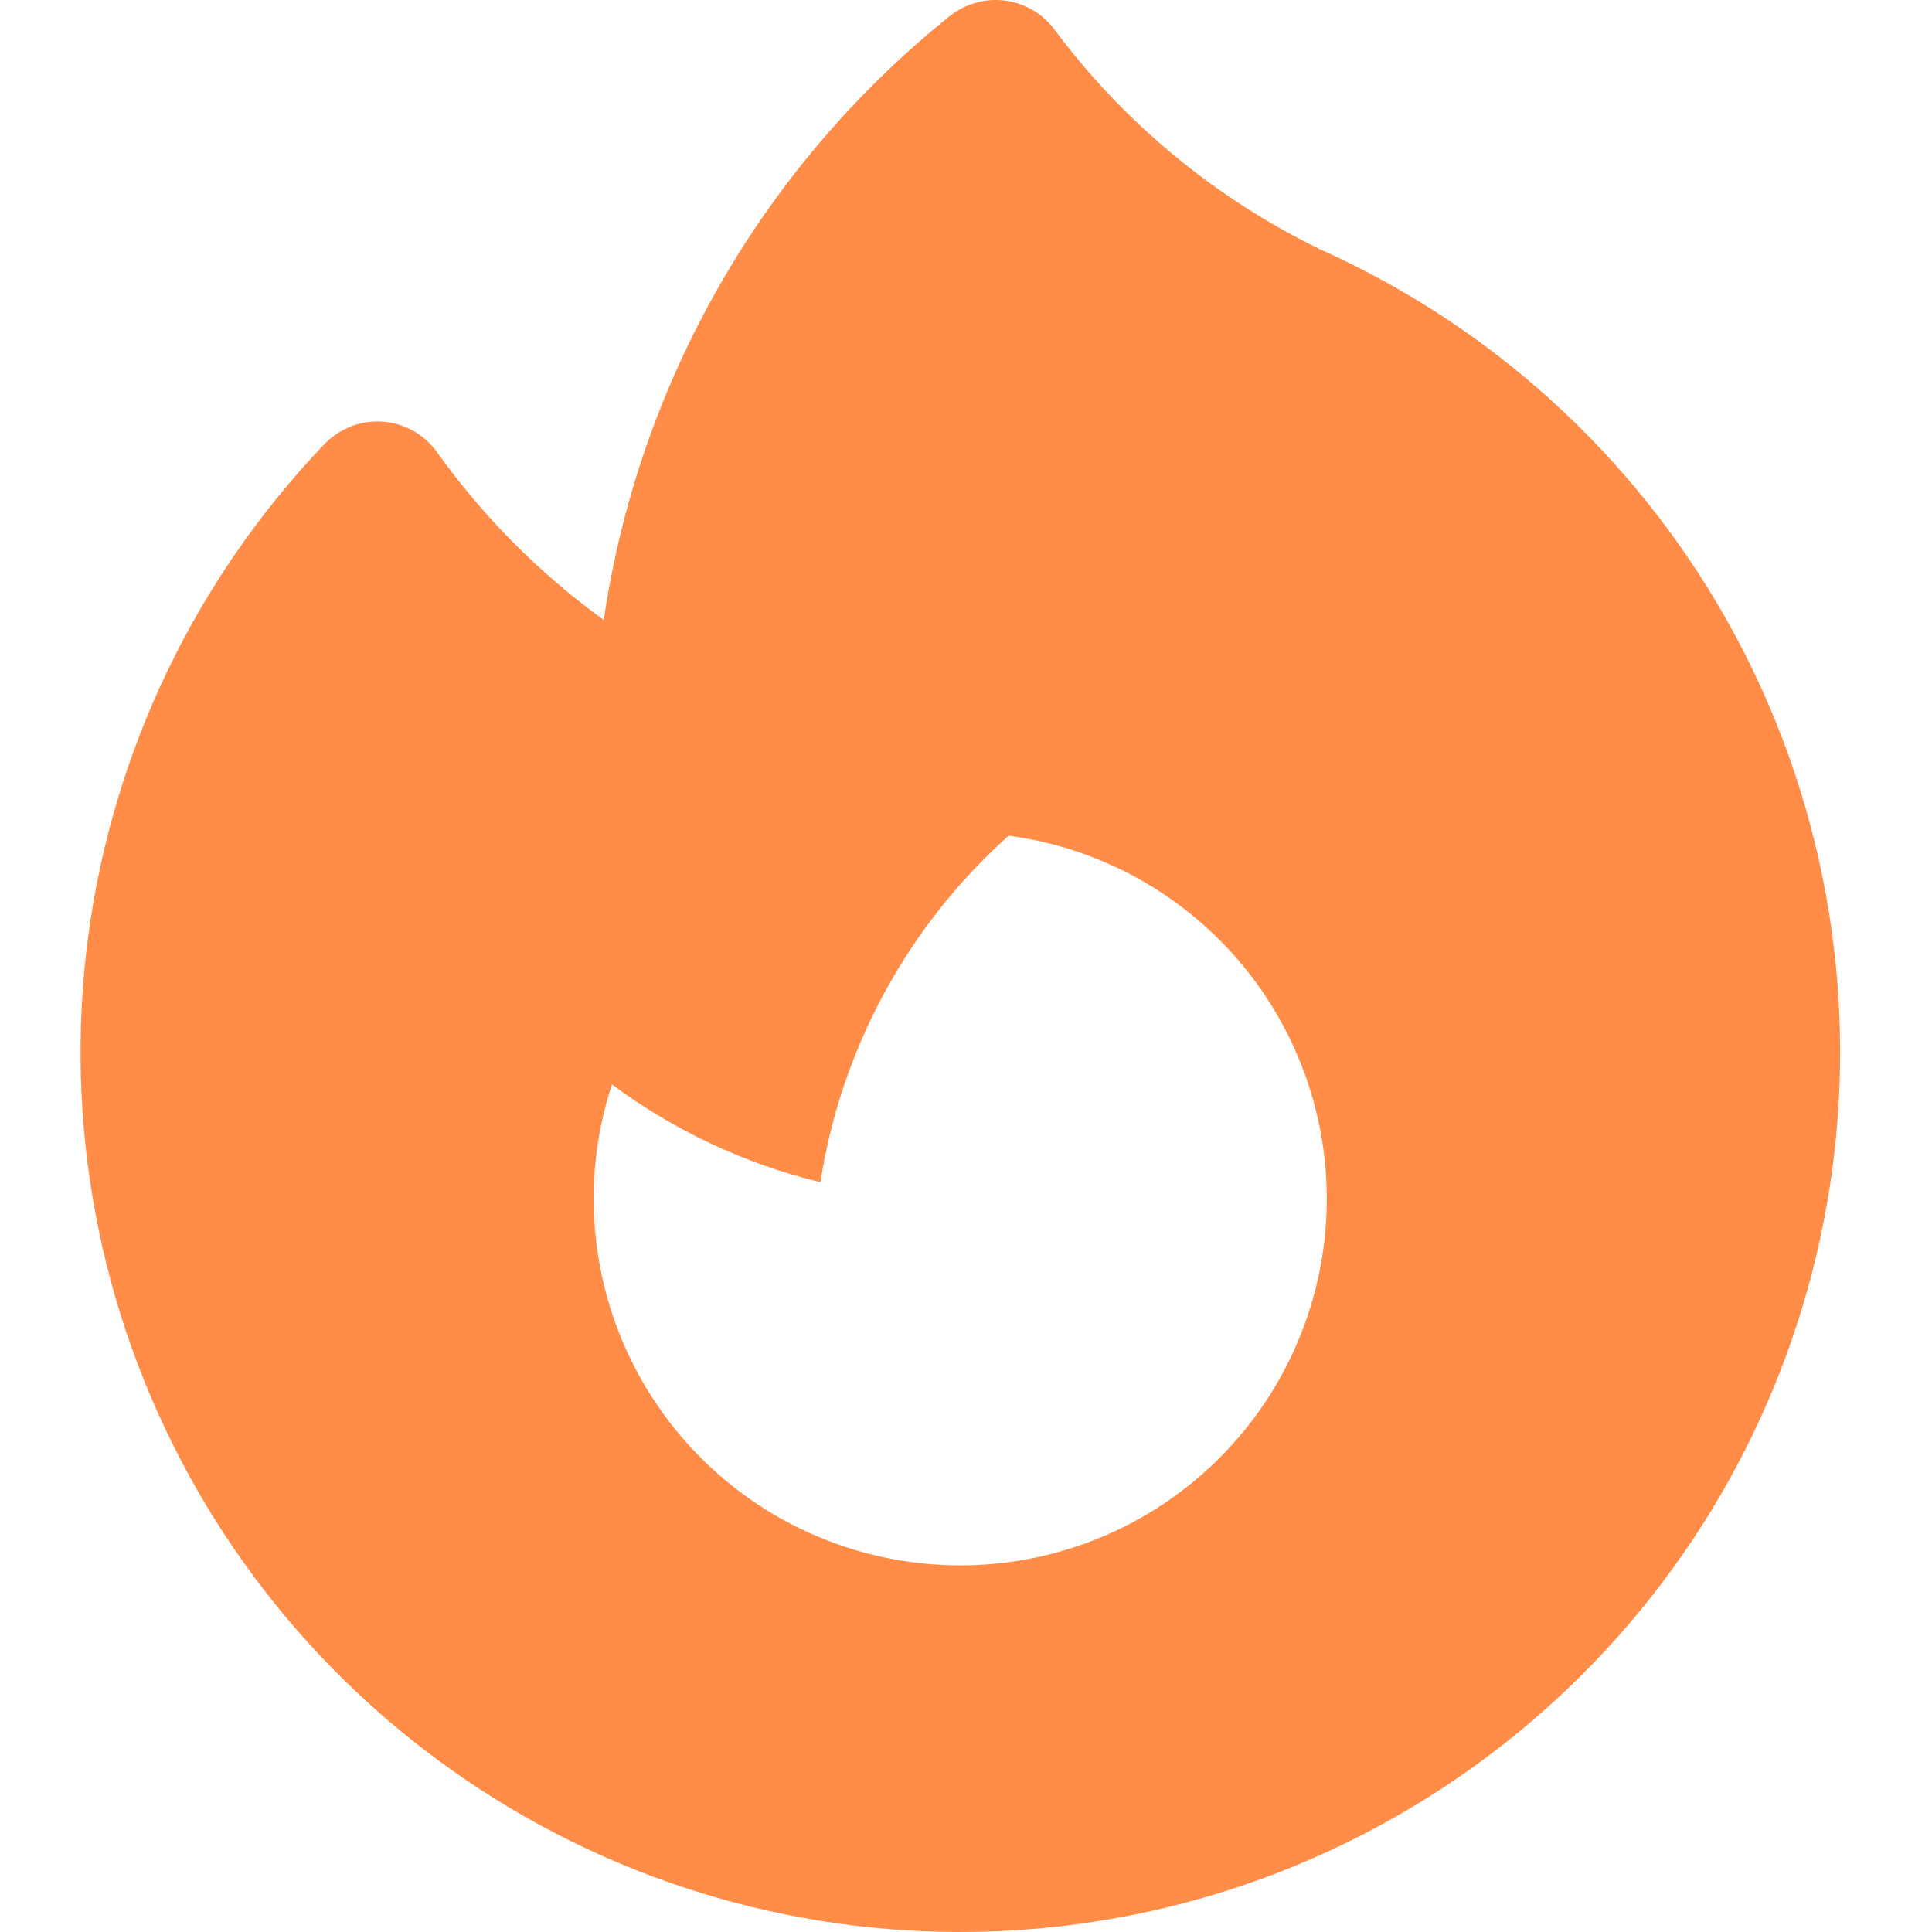
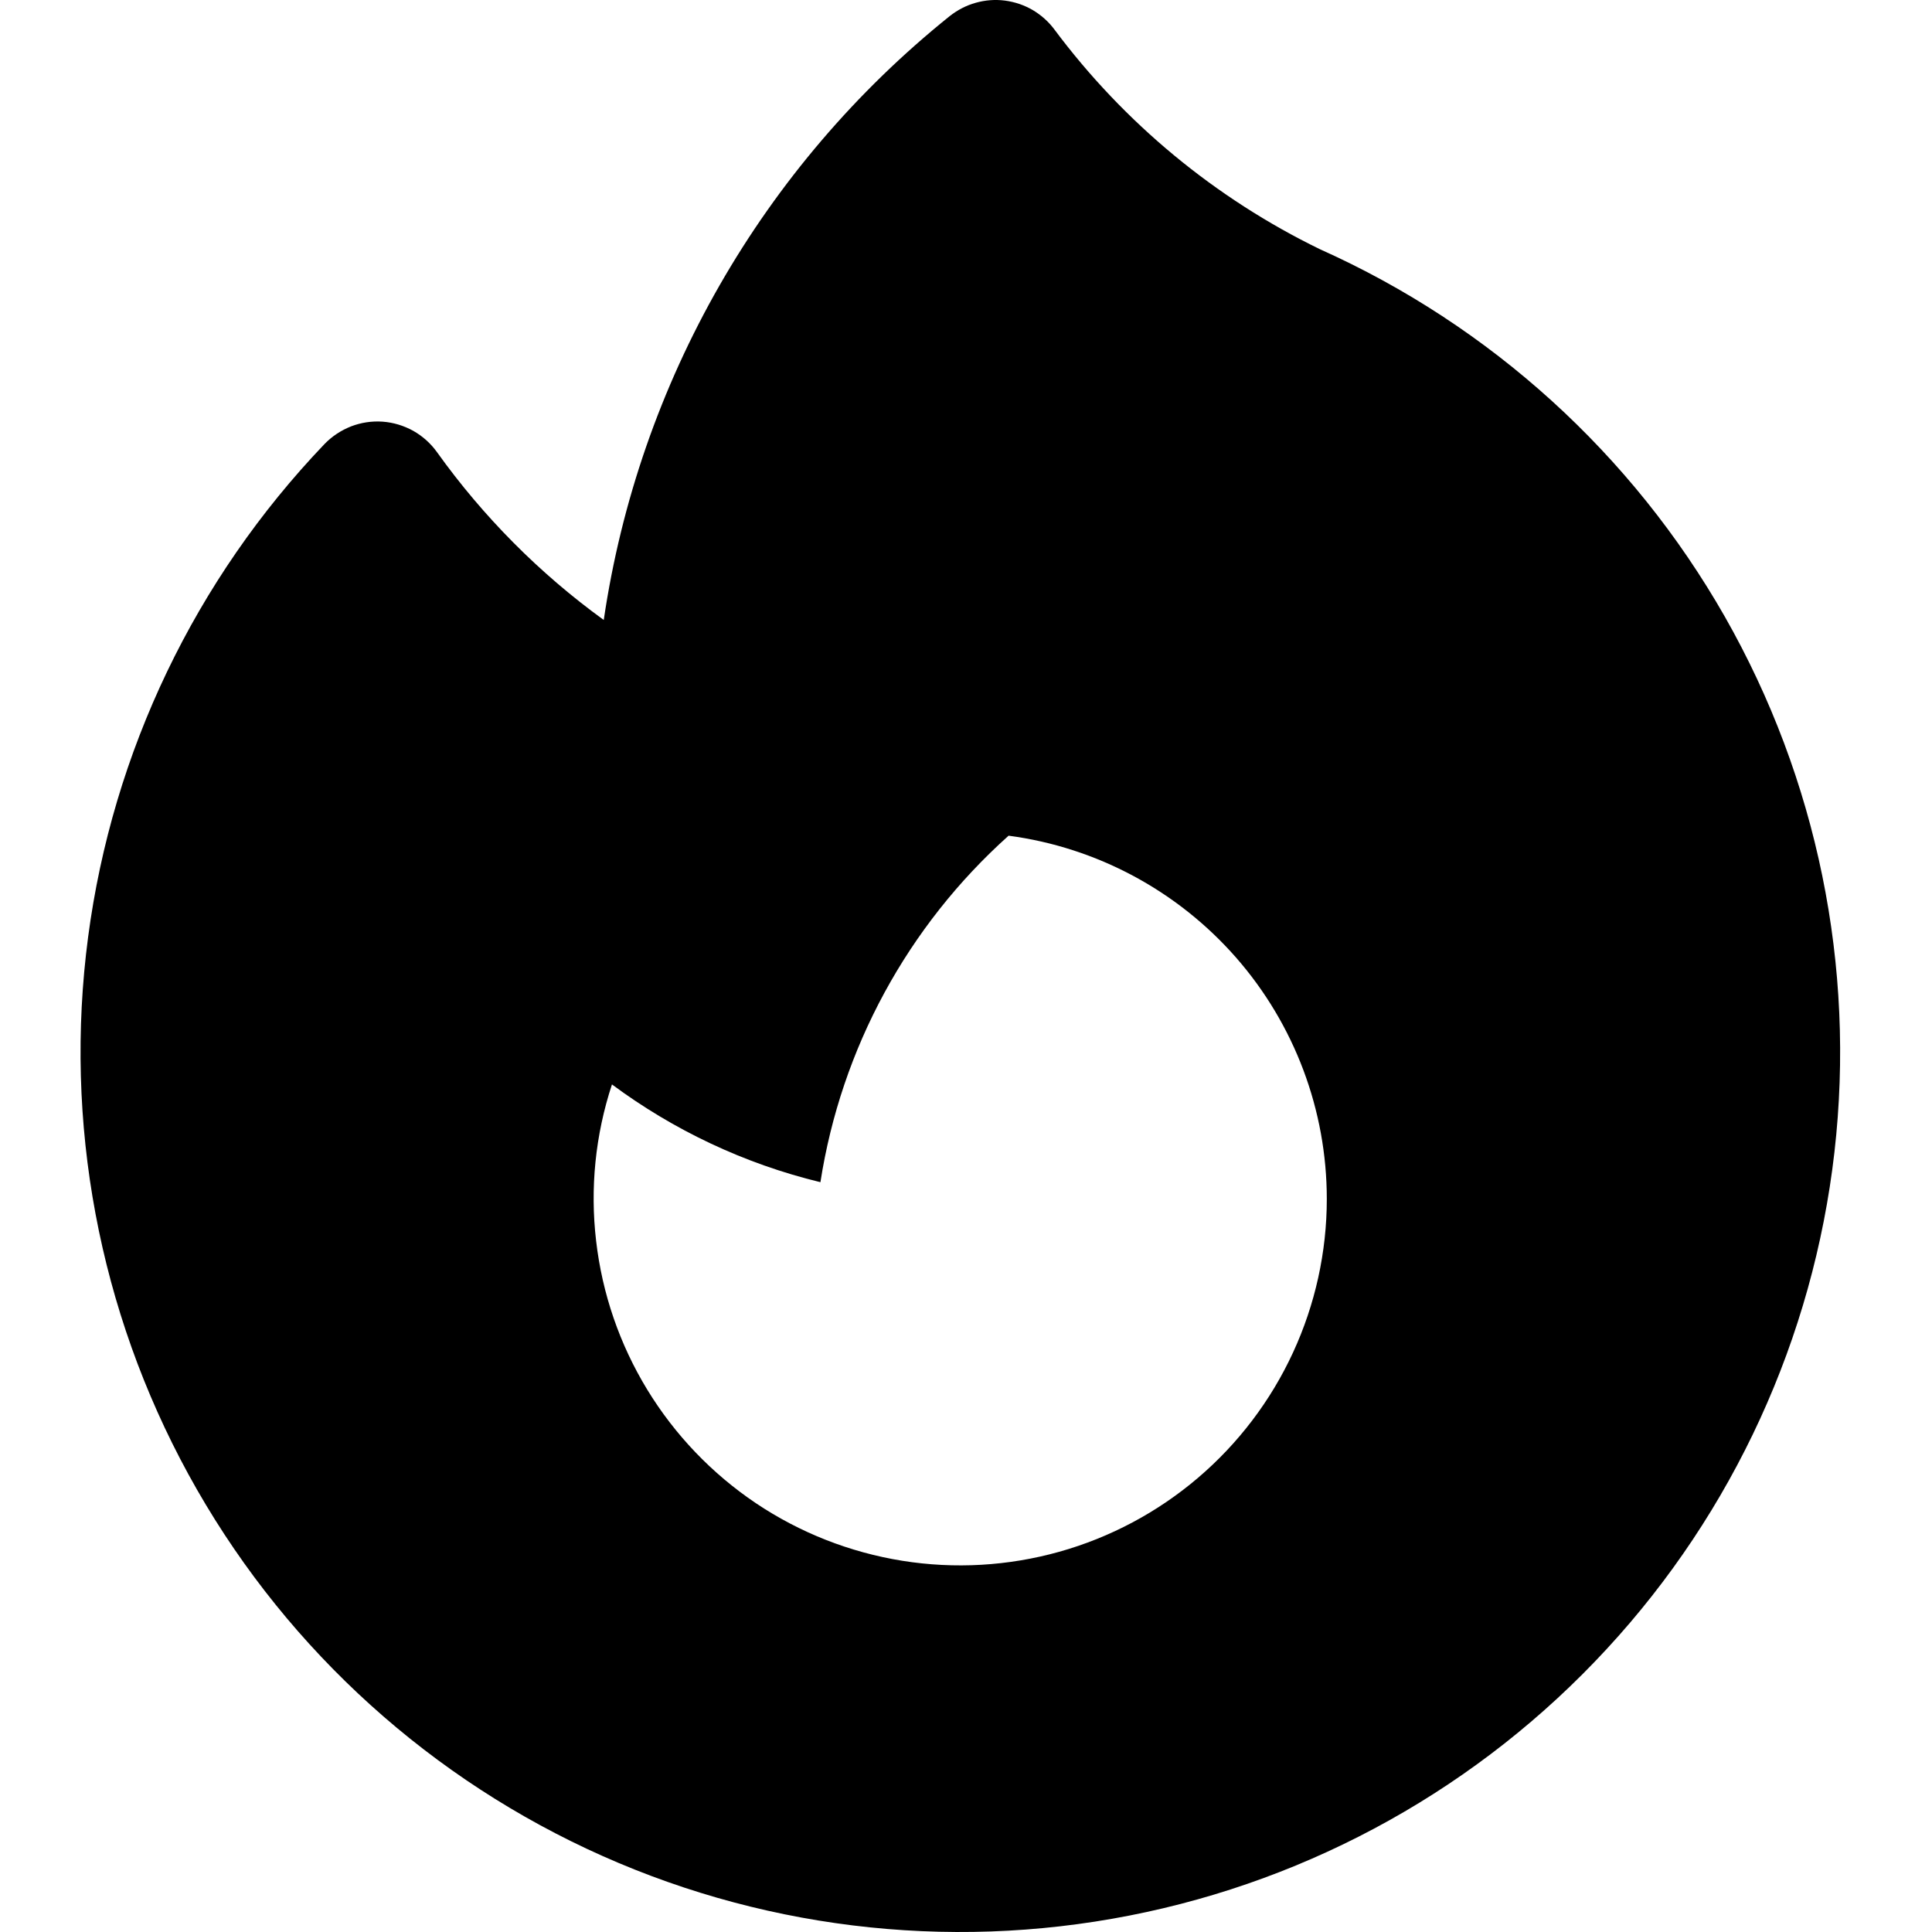
- <svg xmlns="http://www.w3.org/2000/svg" width="20" height="20" viewBox="0 0 20 20" fill="none">
-   <path fill-rule="evenodd" clip-rule="evenodd" d="M10.915 0.305C10.854 0.223 10.777 0.155 10.689 0.103C10.601 0.052 10.503 0.019 10.402 0.006C10.301 -0.007 10.198 0.001 10.1 0.029C10.002 0.056 9.911 0.104 9.831 0.167C7.891 1.725 6.612 3.958 6.25 6.418C5.585 5.936 5.002 5.349 4.524 4.681C4.459 4.59 4.375 4.515 4.278 4.46C4.18 4.406 4.072 4.373 3.961 4.365C3.849 4.357 3.738 4.374 3.634 4.414C3.53 4.455 3.436 4.517 3.358 4.598C2.022 5.996 1.165 7.783 0.912 9.701C0.659 11.618 1.023 13.566 1.951 15.263C2.879 16.96 4.324 18.317 6.075 19.139C7.826 19.96 9.793 20.202 11.691 19.83C13.589 19.459 15.32 18.492 16.632 17.071C17.945 15.65 18.77 13.849 18.99 11.927C19.21 10.005 18.812 8.064 17.855 6.383C16.897 4.703 15.43 3.371 13.664 2.58C12.579 2.052 11.636 1.272 10.915 0.305ZM13.735 12.412C13.735 12.961 13.615 13.504 13.385 14.002C13.155 14.5 12.819 14.943 12.401 15.299C11.983 15.655 11.493 15.916 10.965 16.064C10.436 16.212 9.882 16.244 9.34 16.157C8.798 16.07 8.281 15.867 7.825 15.561C7.37 15.255 6.986 14.854 6.7 14.385C6.414 13.916 6.234 13.391 6.171 12.846C6.107 12.3 6.163 11.748 6.335 11.226C6.97 11.697 7.701 12.046 8.493 12.238C8.708 10.853 9.397 9.586 10.441 8.651C11.353 8.772 12.189 9.221 12.795 9.912C13.401 10.604 13.735 11.493 13.735 12.412Z" fill="#FF8C47" />
+ <svg xmlns="http://www.w3.org/2000/svg" width="20" height="20" viewBox="0 0 20 20">
+   <path fill-rule="evenodd" clip-rule="evenodd" d="M10.915 0.305C10.854 0.223 10.777 0.155 10.689 0.103C10.601 0.052 10.503 0.019 10.402 0.006C10.301 -0.007 10.198 0.001 10.1 0.029C10.002 0.056 9.911 0.104 9.831 0.167C7.891 1.725 6.612 3.958 6.25 6.418C5.585 5.936 5.002 5.349 4.524 4.681C4.459 4.59 4.375 4.515 4.278 4.46C4.18 4.406 4.072 4.373 3.961 4.365C3.849 4.357 3.738 4.374 3.634 4.414C3.53 4.455 3.436 4.517 3.358 4.598C2.022 5.996 1.165 7.783 0.912 9.701C0.659 11.618 1.023 13.566 1.951 15.263C2.879 16.96 4.324 18.317 6.075 19.139C7.826 19.96 9.793 20.202 11.691 19.83C13.589 19.459 15.32 18.492 16.632 17.071C17.945 15.65 18.77 13.849 18.99 11.927C19.21 10.005 18.812 8.064 17.855 6.383C16.897 4.703 15.43 3.371 13.664 2.58C12.579 2.052 11.636 1.272 10.915 0.305ZM13.735 12.412C13.735 12.961 13.615 13.504 13.385 14.002C13.155 14.5 12.819 14.943 12.401 15.299C11.983 15.655 11.493 15.916 10.965 16.064C10.436 16.212 9.882 16.244 9.34 16.157C8.798 16.07 8.281 15.867 7.825 15.561C7.37 15.255 6.986 14.854 6.7 14.385C6.414 13.916 6.234 13.391 6.171 12.846C6.107 12.3 6.163 11.748 6.335 11.226C6.97 11.697 7.701 12.046 8.493 12.238C8.708 10.853 9.397 9.586 10.441 8.651C11.353 8.772 12.189 9.221 12.795 9.912C13.401 10.604 13.735 11.493 13.735 12.412Z" />
</svg>
